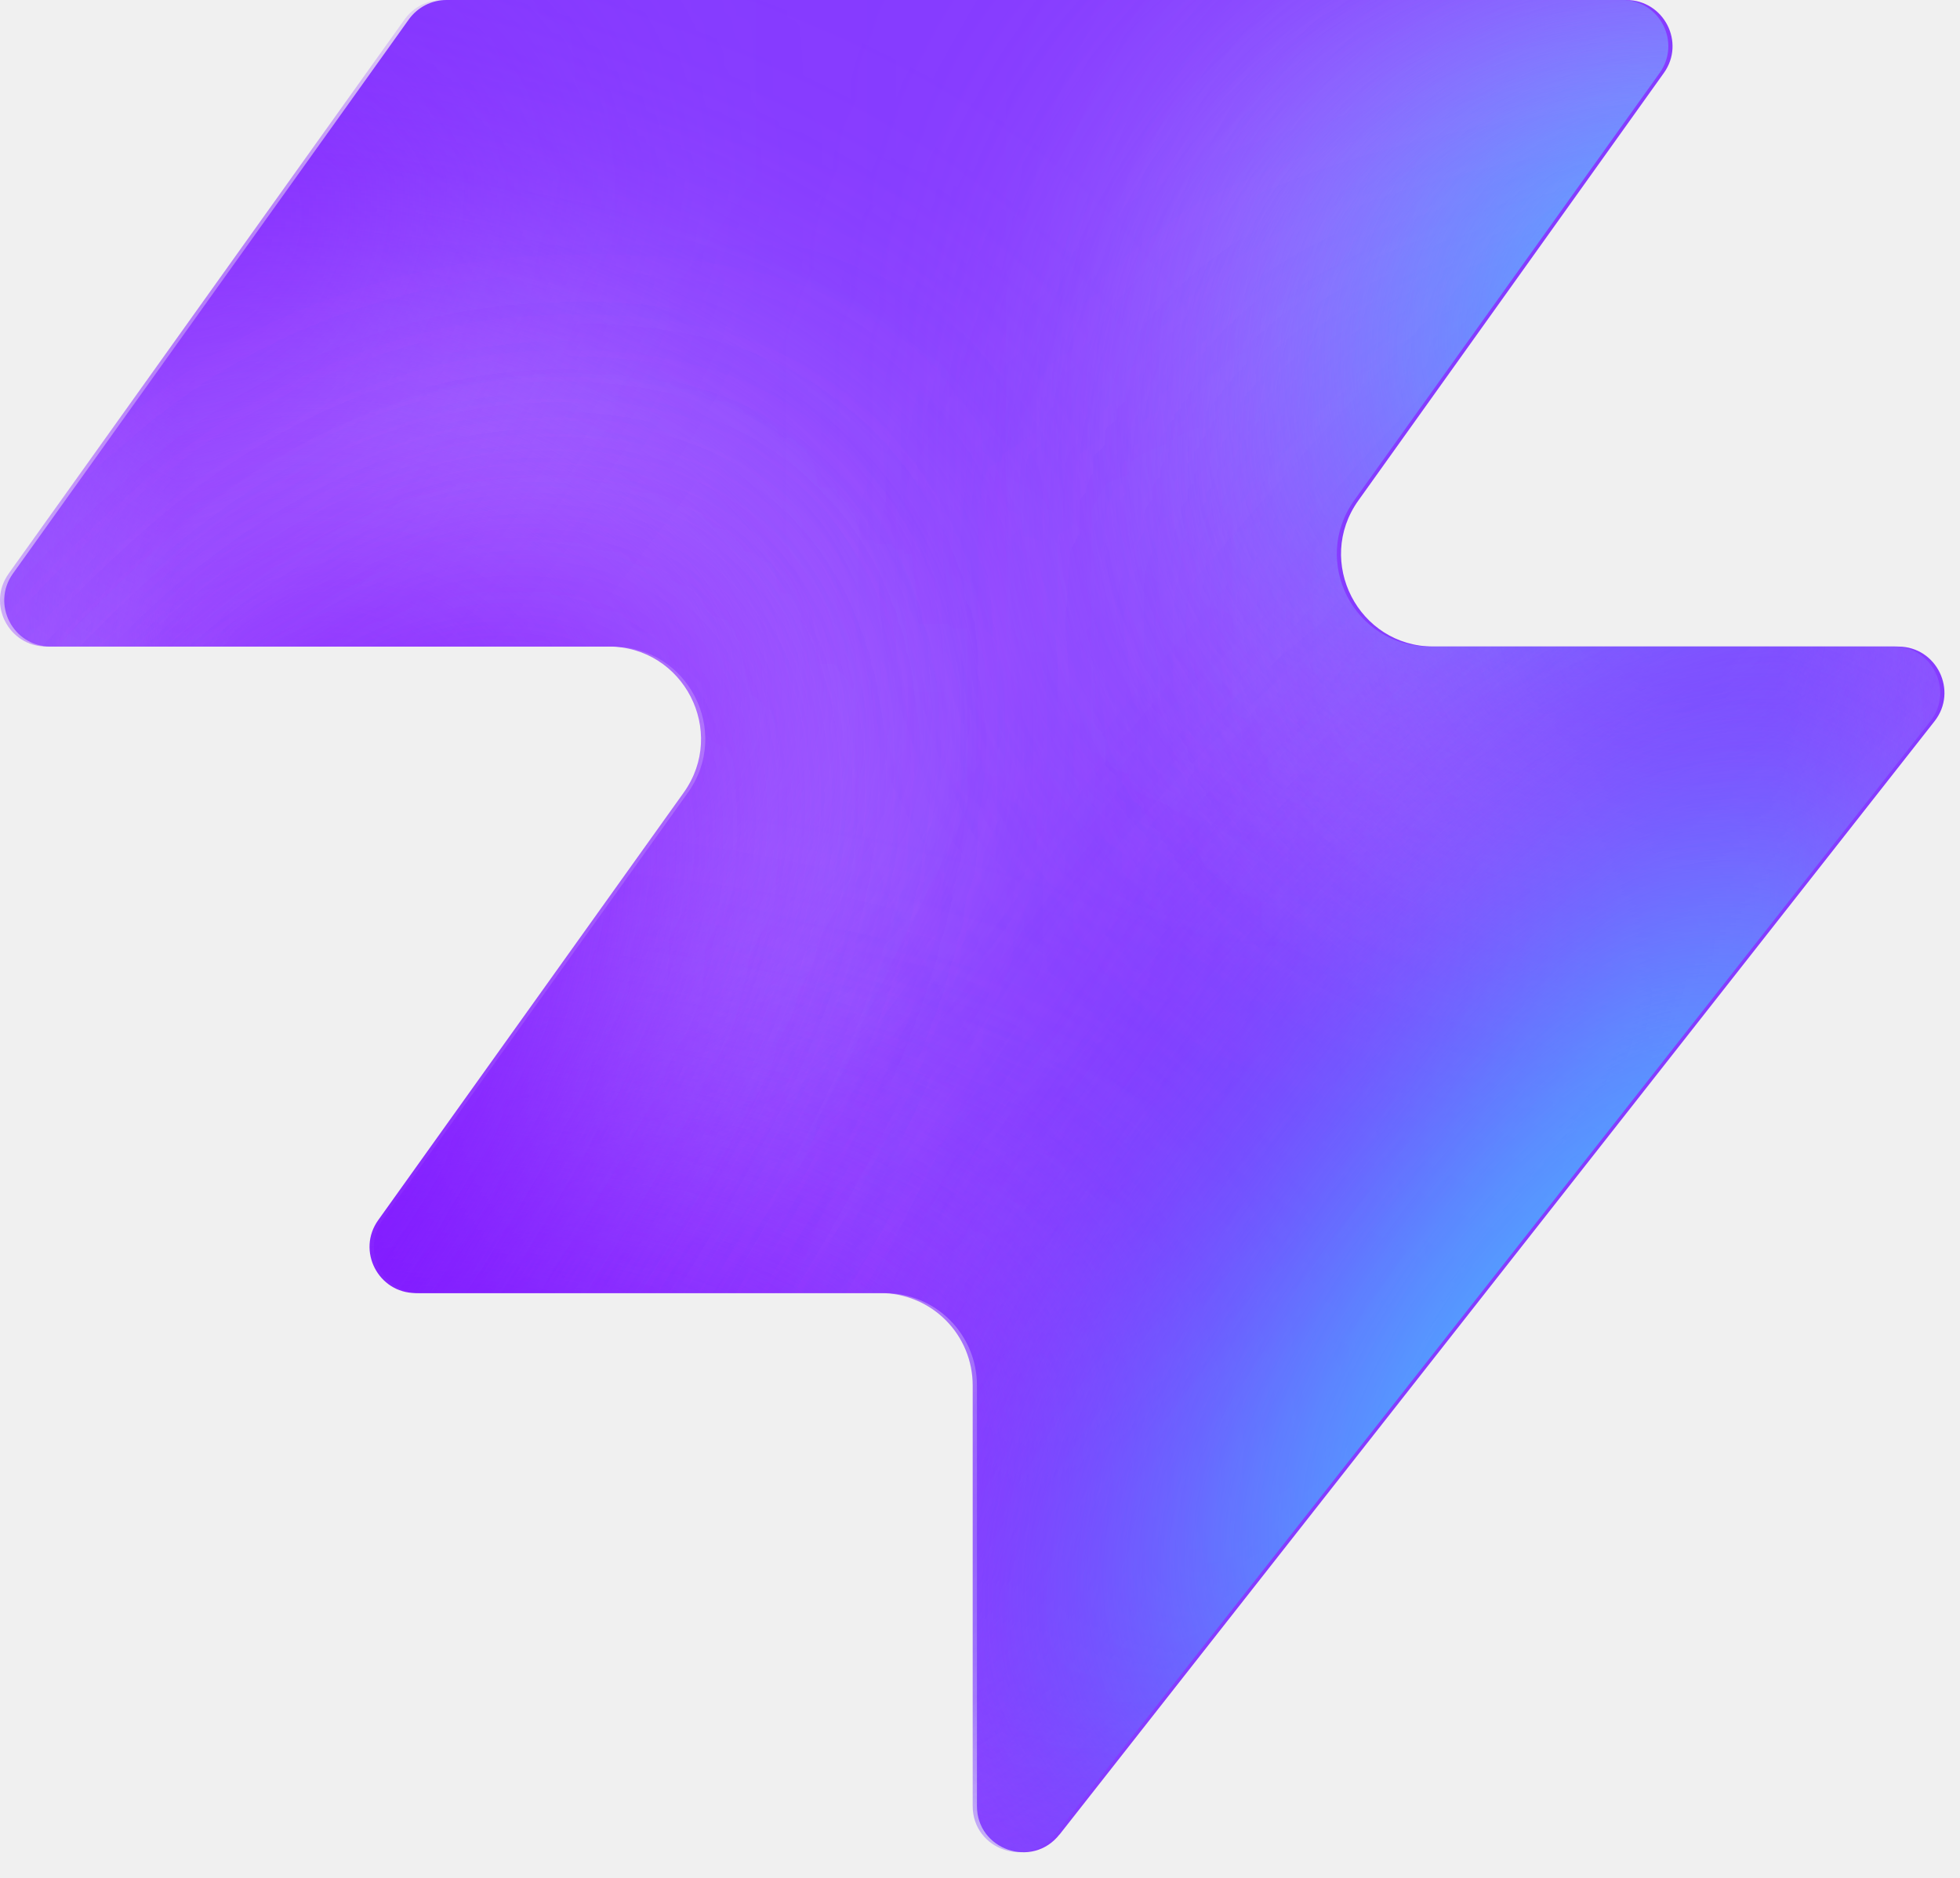
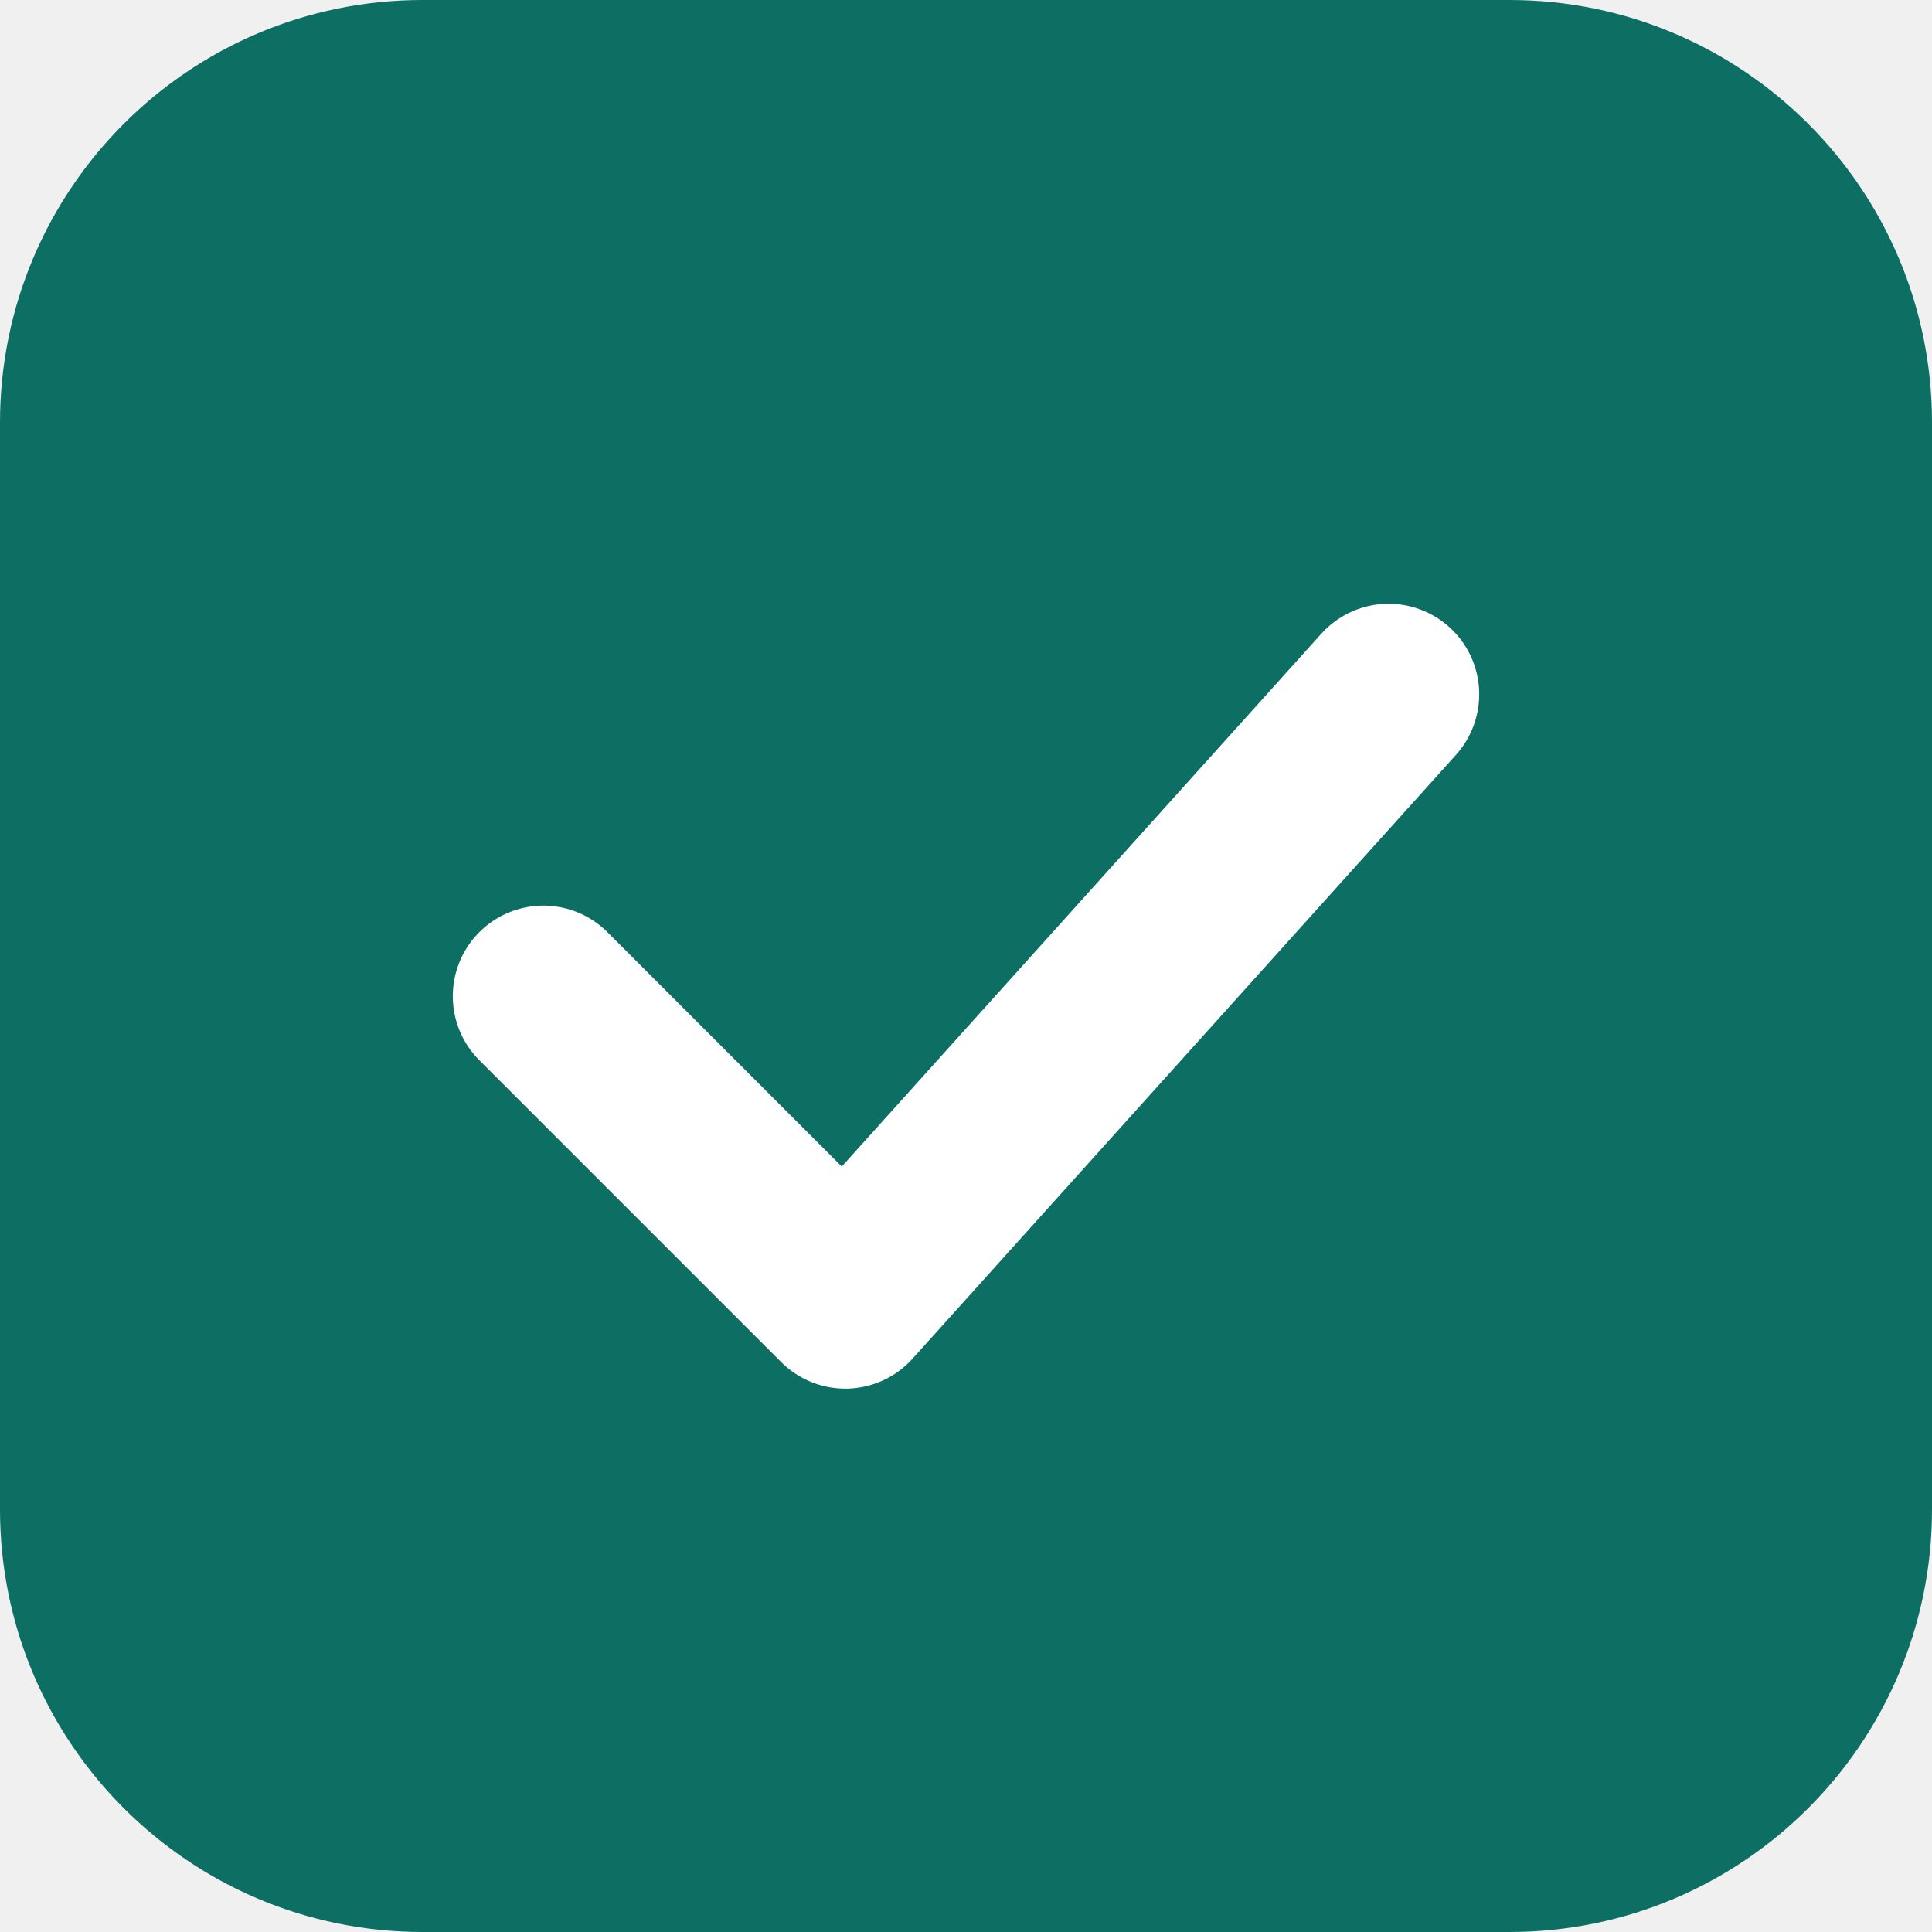
- <svg xmlns="http://www.w3.org/2000/svg" width="48" height="46" fill="none" viewBox="0 0 48 46">
-   <path fill="#863bff" d="M25.946 44.938c-.664.845-2.021.375-2.021-.698V33.937a2.26 2.26 0 0 0-2.262-2.262H10.287c-.92 0-1.456-1.04-.92-1.788l7.48-10.471c1.07-1.497 0-3.578-1.842-3.578H1.237c-.92 0-1.456-1.04-.92-1.788L10.013.474c.214-.297.556-.474.92-.474h28.894c.92 0 1.456 1.04.92 1.788l-7.48 10.471c-1.07 1.498 0 3.579 1.842 3.579h11.377c.943 0 1.473 1.088.89 1.83L25.947 44.94z" style="fill:#863bff;fill:color(display-p3 .525 .23 1);fill-opacity:1" />
-   <mask id="a" width="48" height="46" x="0" y="0" maskUnits="userSpaceOnUse" style="mask-type:alpha">
-     <path fill="#000" d="M25.842 44.938c-.664.844-2.021.375-2.021-.698V33.937a2.26 2.26 0 0 0-2.262-2.262H10.183c-.92 0-1.456-1.04-.92-1.788l7.48-10.471c1.07-1.498 0-3.579-1.842-3.579H1.133c-.92 0-1.456-1.04-.92-1.787L9.91.473c.214-.297.556-.474.92-.474h28.894c.92 0 1.456 1.04.92 1.788l-7.48 10.471c-1.07 1.498 0 3.578 1.842 3.578h11.377c.943 0 1.473 1.088.89 1.832L25.843 44.94z" style="fill:#000;fill-opacity:1" />
-   </mask>
-   <g mask="url(#a)">
-     <g filter="url(#b)">
-       <ellipse cx="5.508" cy="14.704" fill="#ede6ff" rx="5.508" ry="14.704" style="fill:#ede6ff;fill:color(display-p3 .927 .903 1);fill-opacity:1" transform="matrix(.00324 1 1 -.00324 -4.47 31.516)" />
-     </g>
-     <g filter="url(#c)">
-       <ellipse cx="10.399" cy="29.851" fill="#ede6ff" rx="10.399" ry="29.851" style="fill:#ede6ff;fill:color(display-p3 .927 .903 1);fill-opacity:1" transform="matrix(.00324 1 1 -.00324 -39.328 7.883)" />
-     </g>
-     <g filter="url(#d)">
-       <ellipse cx="5.508" cy="30.487" fill="#7e14ff" rx="5.508" ry="30.487" style="fill:#7e14ff;fill:color(display-p3 .492 .077 1);fill-opacity:1" transform="rotate(89.814 -25.913 -14.639)scale(1 -1)" />
-     </g>
-     <g filter="url(#e)">
-       <ellipse cx="5.508" cy="30.599" fill="#7e14ff" rx="5.508" ry="30.599" style="fill:#7e14ff;fill:color(display-p3 .492 .077 1);fill-opacity:1" transform="rotate(89.814 -32.644 -3.334)scale(1 -1)" />
-     </g>
-     <g filter="url(#f)">
-       <ellipse cx="5.508" cy="30.599" fill="#7e14ff" rx="5.508" ry="30.599" style="fill:#7e14ff;fill:color(display-p3 .492 .077 1);fill-opacity:1" transform="matrix(.00324 1 1 -.00324 -34.34 30.47)" />
-     </g>
-     <g filter="url(#g)">
-       <ellipse cx="14.072" cy="22.078" fill="#ede6ff" rx="14.072" ry="22.078" style="fill:#ede6ff;fill:color(display-p3 .927 .903 1);fill-opacity:1" transform="rotate(93.35 24.506 48.493)scale(-1 1)" />
-     </g>
-     <g filter="url(#h)">
-       <ellipse cx="3.47" cy="21.501" fill="#7e14ff" rx="3.47" ry="21.501" style="fill:#7e14ff;fill:color(display-p3 .492 .077 1);fill-opacity:1" transform="rotate(89.009 28.708 47.59)scale(-1 1)" />
-     </g>
-     <g filter="url(#i)">
-       <ellipse cx="3.47" cy="21.501" fill="#7e14ff" rx="3.47" ry="21.501" style="fill:#7e14ff;fill:color(display-p3 .492 .077 1);fill-opacity:1" transform="rotate(89.009 28.708 47.59)scale(-1 1)" />
-     </g>
-     <g filter="url(#j)">
-       <ellipse cx=".387" cy="8.972" fill="#7e14ff" rx="4.407" ry="29.108" style="fill:#7e14ff;fill:color(display-p3 .492 .077 1);fill-opacity:1" transform="rotate(39.51 .387 8.972)" />
-     </g>
-     <g filter="url(#k)">
-       <ellipse cx="47.523" cy="-6.092" fill="#7e14ff" rx="4.407" ry="29.108" style="fill:#7e14ff;fill:color(display-p3 .492 .077 1);fill-opacity:1" transform="rotate(37.892 47.523 -6.092)" />
-     </g>
-     <g filter="url(#l)">
-       <ellipse cx="41.412" cy="6.333" fill="#47bfff" rx="5.971" ry="9.665" style="fill:#47bfff;fill:color(display-p3 .28 .748 1);fill-opacity:1" transform="rotate(37.892 41.412 6.333)" />
-     </g>
-     <g filter="url(#m)">
-       <ellipse cx="-1.879" cy="38.332" fill="#7e14ff" rx="4.407" ry="29.108" style="fill:#7e14ff;fill:color(display-p3 .492 .077 1);fill-opacity:1" transform="rotate(37.892 -1.88 38.332)" />
-     </g>
-     <g filter="url(#n)">
-       <ellipse cx="-1.879" cy="38.332" fill="#7e14ff" rx="4.407" ry="29.108" style="fill:#7e14ff;fill:color(display-p3 .492 .077 1);fill-opacity:1" transform="rotate(37.892 -1.88 38.332)" />
-     </g>
-     <g filter="url(#o)">
-       <ellipse cx="35.651" cy="29.907" fill="#7e14ff" rx="4.407" ry="29.108" style="fill:#7e14ff;fill:color(display-p3 .492 .077 1);fill-opacity:1" transform="rotate(37.892 35.651 29.907)" />
-     </g>
-     <g filter="url(#p)">
-       <ellipse cx="38.418" cy="32.4" fill="#47bfff" rx="5.971" ry="15.297" style="fill:#47bfff;fill:color(display-p3 .28 .748 1);fill-opacity:1" transform="rotate(37.892 38.418 32.4)" />
-     </g>
-   </g>
-   <defs>
-     <filter id="b" width="60.045" height="41.654" x="-19.77" y="16.149" color-interpolation-filters="sRGB" filterUnits="userSpaceOnUse">
-       <feFlood flood-opacity="0" result="BackgroundImageFix" />
-       <feBlend in="SourceGraphic" in2="BackgroundImageFix" result="shape" />
-       <feGaussianBlur result="effect1_foregroundBlur_2002_17158" stdDeviation="7.659" />
-     </filter>
-     <filter id="c" width="90.34" height="51.437" x="-54.613" y="-7.533" color-interpolation-filters="sRGB" filterUnits="userSpaceOnUse">
-       <feFlood flood-opacity="0" result="BackgroundImageFix" />
-       <feBlend in="SourceGraphic" in2="BackgroundImageFix" result="shape" />
-       <feGaussianBlur result="effect1_foregroundBlur_2002_17158" stdDeviation="7.659" />
-     </filter>
-     <filter id="d" width="79.355" height="29.4" x="-49.64" y="2.03" color-interpolation-filters="sRGB" filterUnits="userSpaceOnUse">
-       <feFlood flood-opacity="0" result="BackgroundImageFix" />
-       <feBlend in="SourceGraphic" in2="BackgroundImageFix" result="shape" />
-       <feGaussianBlur result="effect1_foregroundBlur_2002_17158" stdDeviation="4.596" />
-     </filter>
-     <filter id="e" width="79.579" height="29.4" x="-45.045" y="20.029" color-interpolation-filters="sRGB" filterUnits="userSpaceOnUse">
-       <feFlood flood-opacity="0" result="BackgroundImageFix" />
-       <feBlend in="SourceGraphic" in2="BackgroundImageFix" result="shape" />
-       <feGaussianBlur result="effect1_foregroundBlur_2002_17158" stdDeviation="4.596" />
-     </filter>
-     <filter id="f" width="79.579" height="29.4" x="-43.513" y="21.178" color-interpolation-filters="sRGB" filterUnits="userSpaceOnUse">
-       <feFlood flood-opacity="0" result="BackgroundImageFix" />
-       <feBlend in="SourceGraphic" in2="BackgroundImageFix" result="shape" />
-       <feGaussianBlur result="effect1_foregroundBlur_2002_17158" stdDeviation="4.596" />
-     </filter>
-     <filter id="g" width="74.749" height="58.852" x="15.756" y="-17.901" color-interpolation-filters="sRGB" filterUnits="userSpaceOnUse">
-       <feFlood flood-opacity="0" result="BackgroundImageFix" />
-       <feBlend in="SourceGraphic" in2="BackgroundImageFix" result="shape" />
-       <feGaussianBlur result="effect1_foregroundBlur_2002_17158" stdDeviation="7.659" />
-     </filter>
-     <filter id="h" width="61.377" height="25.362" x="23.548" y="2.284" color-interpolation-filters="sRGB" filterUnits="userSpaceOnUse">
-       <feFlood flood-opacity="0" result="BackgroundImageFix" />
-       <feBlend in="SourceGraphic" in2="BackgroundImageFix" result="shape" />
-       <feGaussianBlur result="effect1_foregroundBlur_2002_17158" stdDeviation="4.596" />
-     </filter>
-     <filter id="i" width="61.377" height="25.362" x="23.548" y="2.284" color-interpolation-filters="sRGB" filterUnits="userSpaceOnUse">
-       <feFlood flood-opacity="0" result="BackgroundImageFix" />
-       <feBlend in="SourceGraphic" in2="BackgroundImageFix" result="shape" />
-       <feGaussianBlur result="effect1_foregroundBlur_2002_17158" stdDeviation="4.596" />
-     </filter>
-     <filter id="j" width="56.045" height="63.649" x="-27.636" y="-22.853" color-interpolation-filters="sRGB" filterUnits="userSpaceOnUse">
-       <feFlood flood-opacity="0" result="BackgroundImageFix" />
-       <feBlend in="SourceGraphic" in2="BackgroundImageFix" result="shape" />
-       <feGaussianBlur result="effect1_foregroundBlur_2002_17158" stdDeviation="4.596" />
-     </filter>
-     <filter id="k" width="54.814" height="64.646" x="20.116" y="-38.415" color-interpolation-filters="sRGB" filterUnits="userSpaceOnUse">
-       <feFlood flood-opacity="0" result="BackgroundImageFix" />
-       <feBlend in="SourceGraphic" in2="BackgroundImageFix" result="shape" />
-       <feGaussianBlur result="effect1_foregroundBlur_2002_17158" stdDeviation="4.596" />
-     </filter>
-     <filter id="l" width="33.541" height="35.313" x="24.641" y="-11.323" color-interpolation-filters="sRGB" filterUnits="userSpaceOnUse">
-       <feFlood flood-opacity="0" result="BackgroundImageFix" />
-       <feBlend in="SourceGraphic" in2="BackgroundImageFix" result="shape" />
-       <feGaussianBlur result="effect1_foregroundBlur_2002_17158" stdDeviation="4.596" />
-     </filter>
-     <filter id="m" width="54.814" height="64.646" x="-29.286" y="6.009" color-interpolation-filters="sRGB" filterUnits="userSpaceOnUse">
-       <feFlood flood-opacity="0" result="BackgroundImageFix" />
-       <feBlend in="SourceGraphic" in2="BackgroundImageFix" result="shape" />
-       <feGaussianBlur result="effect1_foregroundBlur_2002_17158" stdDeviation="4.596" />
-     </filter>
-     <filter id="n" width="54.814" height="64.646" x="-29.286" y="6.009" color-interpolation-filters="sRGB" filterUnits="userSpaceOnUse">
-       <feFlood flood-opacity="0" result="BackgroundImageFix" />
-       <feBlend in="SourceGraphic" in2="BackgroundImageFix" result="shape" />
-       <feGaussianBlur result="effect1_foregroundBlur_2002_17158" stdDeviation="4.596" />
-     </filter>
-     <filter id="o" width="54.814" height="64.646" x="8.244" y="-2.416" color-interpolation-filters="sRGB" filterUnits="userSpaceOnUse">
-       <feFlood flood-opacity="0" result="BackgroundImageFix" />
-       <feBlend in="SourceGraphic" in2="BackgroundImageFix" result="shape" />
-       <feGaussianBlur result="effect1_foregroundBlur_2002_17158" stdDeviation="4.596" />
-     </filter>
-     <filter id="p" width="39.409" height="43.623" x="18.713" y="10.588" color-interpolation-filters="sRGB" filterUnits="userSpaceOnUse">
-       <feFlood flood-opacity="0" result="BackgroundImageFix" />
-       <feBlend in="SourceGraphic" in2="BackgroundImageFix" result="shape" />
-       <feGaussianBlur result="effect1_foregroundBlur_2002_17158" stdDeviation="4.596" />
-     </filter>
-   </defs>
+ <svg xmlns="http://www.w3.org/2000/svg" viewBox="0 0 32 32">
+   <rect width="32" height="32" rx="7" fill="#0d6e63" />
+   <path d="M9 16.5 14 21.5 23 11.5" fill="none" stroke="#ffffff" stroke-width="3" stroke-linecap="round" stroke-linejoin="round" />
</svg>
